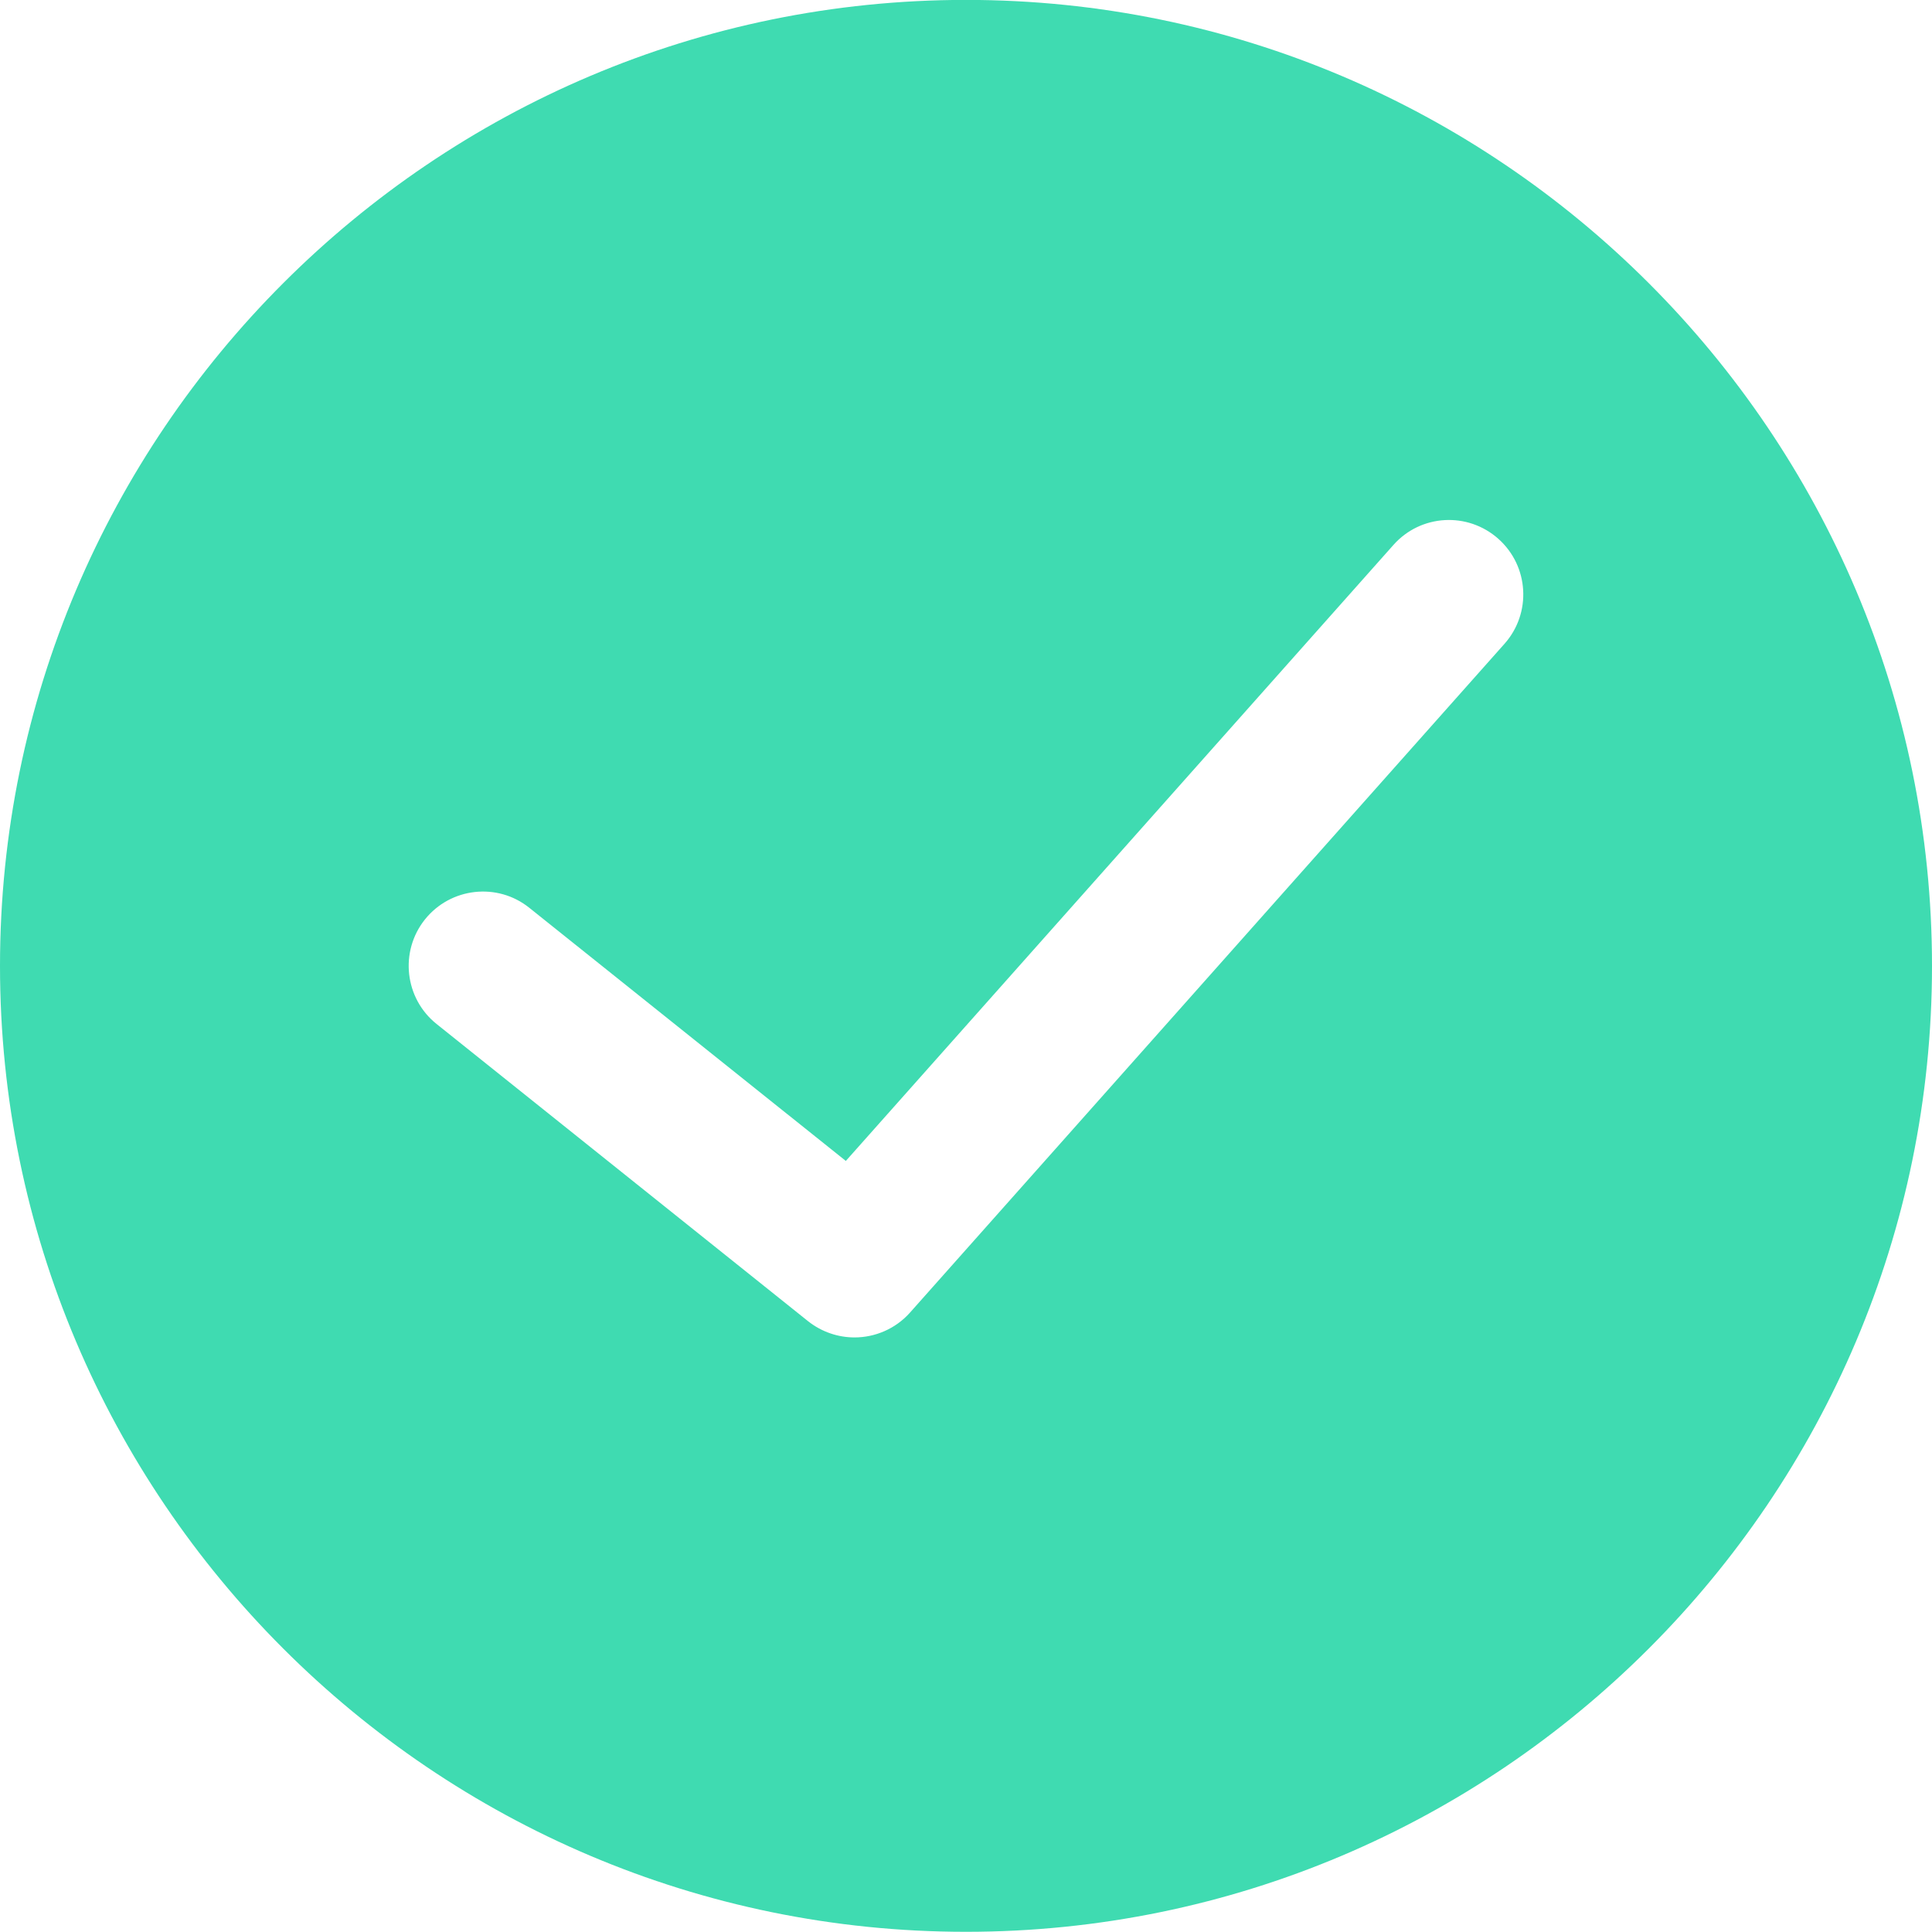
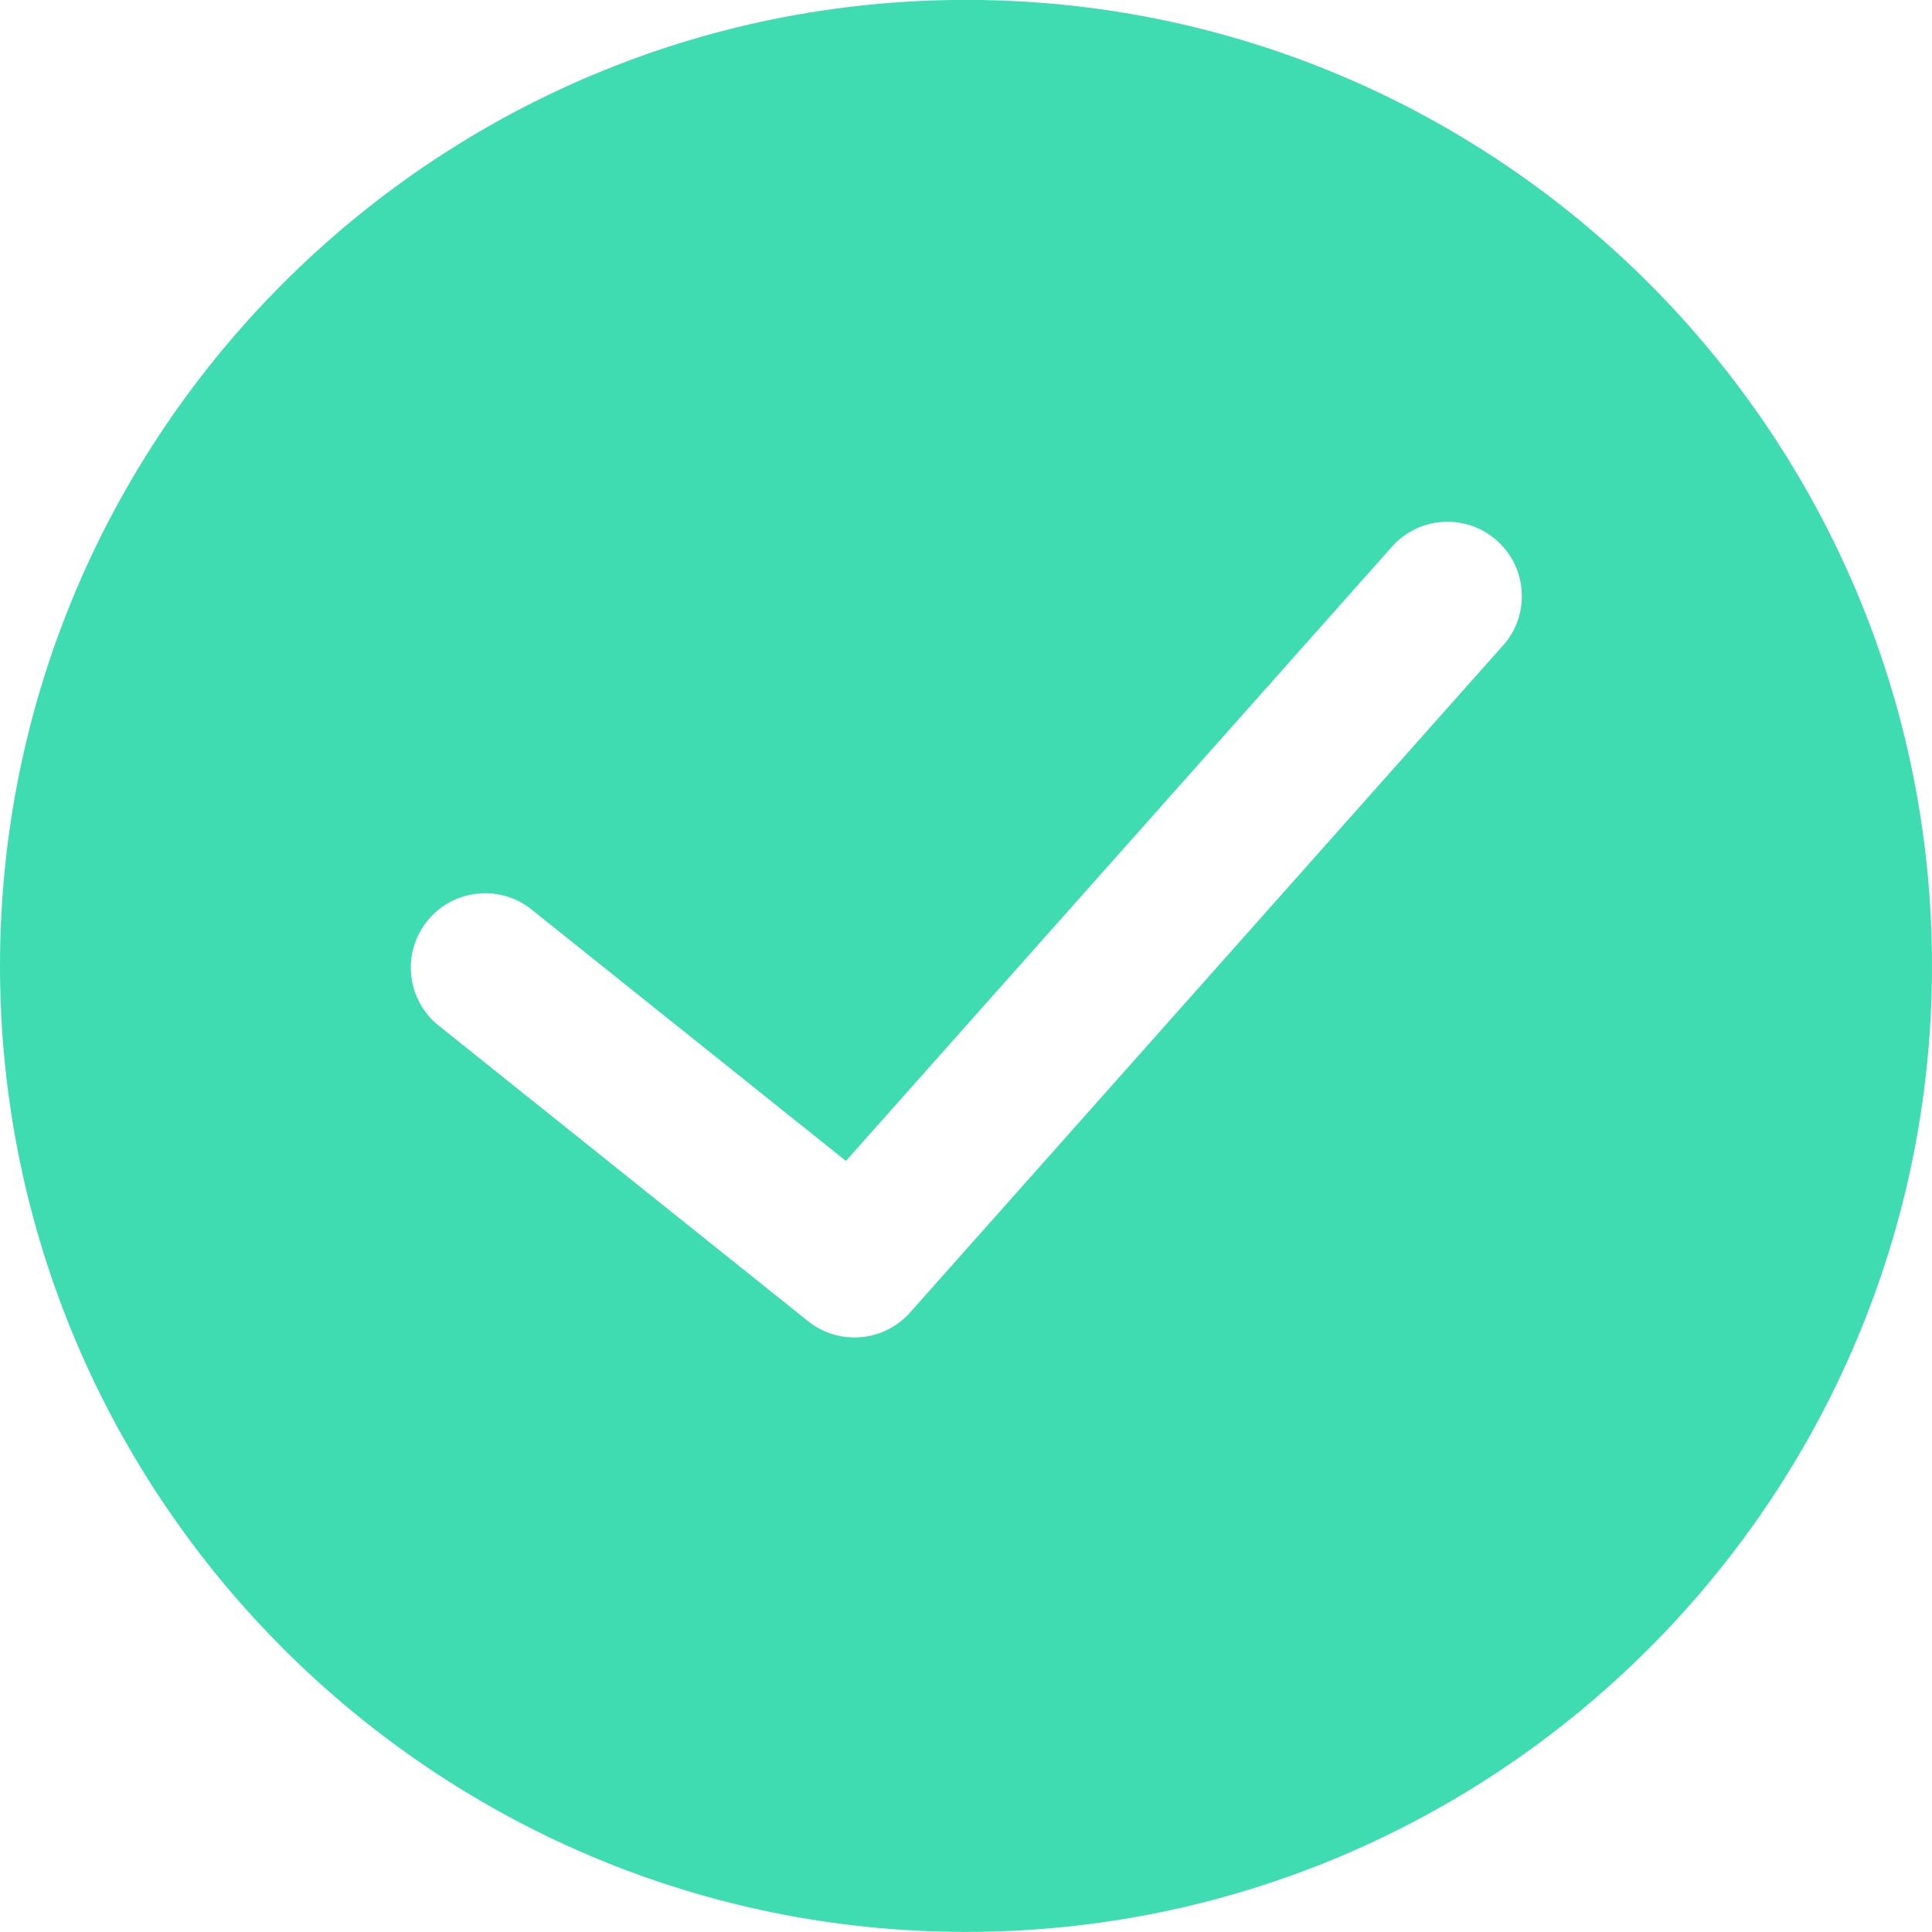
- <svg xmlns="http://www.w3.org/2000/svg" width="20" height="20" viewBox="0 0 20 20" fill="none">
-   <path fill-rule="evenodd" clip-rule="evenodd" d="M10 -0.001C4.486 -0.001 0 4.484 0 9.999C0 15.513 4.486 19.998 10 19.998C15.514 19.998 20 15.513 20 9.999C20 4.484 15.514 -0.001 10 -0.001ZM15.575 6.664L9.421 13.587C9.27 13.757 9.058 13.845 8.846 13.845C8.677 13.845 8.507 13.789 8.365 13.677L4.519 10.6C4.188 10.335 4.134 9.85 4.399 9.518C4.664 9.187 5.149 9.132 5.48 9.398L8.756 12.018L14.425 5.641C14.707 5.323 15.193 5.295 15.511 5.578C15.828 5.86 15.857 6.346 15.575 6.664Z" fill="#3FDBB1" />
+ <svg xmlns="http://www.w3.org/2000/svg" width="20" height="20" fill="none">
+   <path fill-rule="evenodd" clip-rule="evenodd" d="M10-.001c-5.514 0-10 4.485-10 10 0 5.514 4.486 10 10 10s10-4.486 10-10c0-5.515-4.486-10-10-10Zm5.575 6.665-6.154 6.923a.77.77 0 0 1-1.056.09L4.52 10.6a.77.77 0 0 1 .961-1.202l3.276 2.62 5.669-6.377a.77.77 0 0 1 1.15 1.023Z" fill="#3FDBB1" />
</svg>
